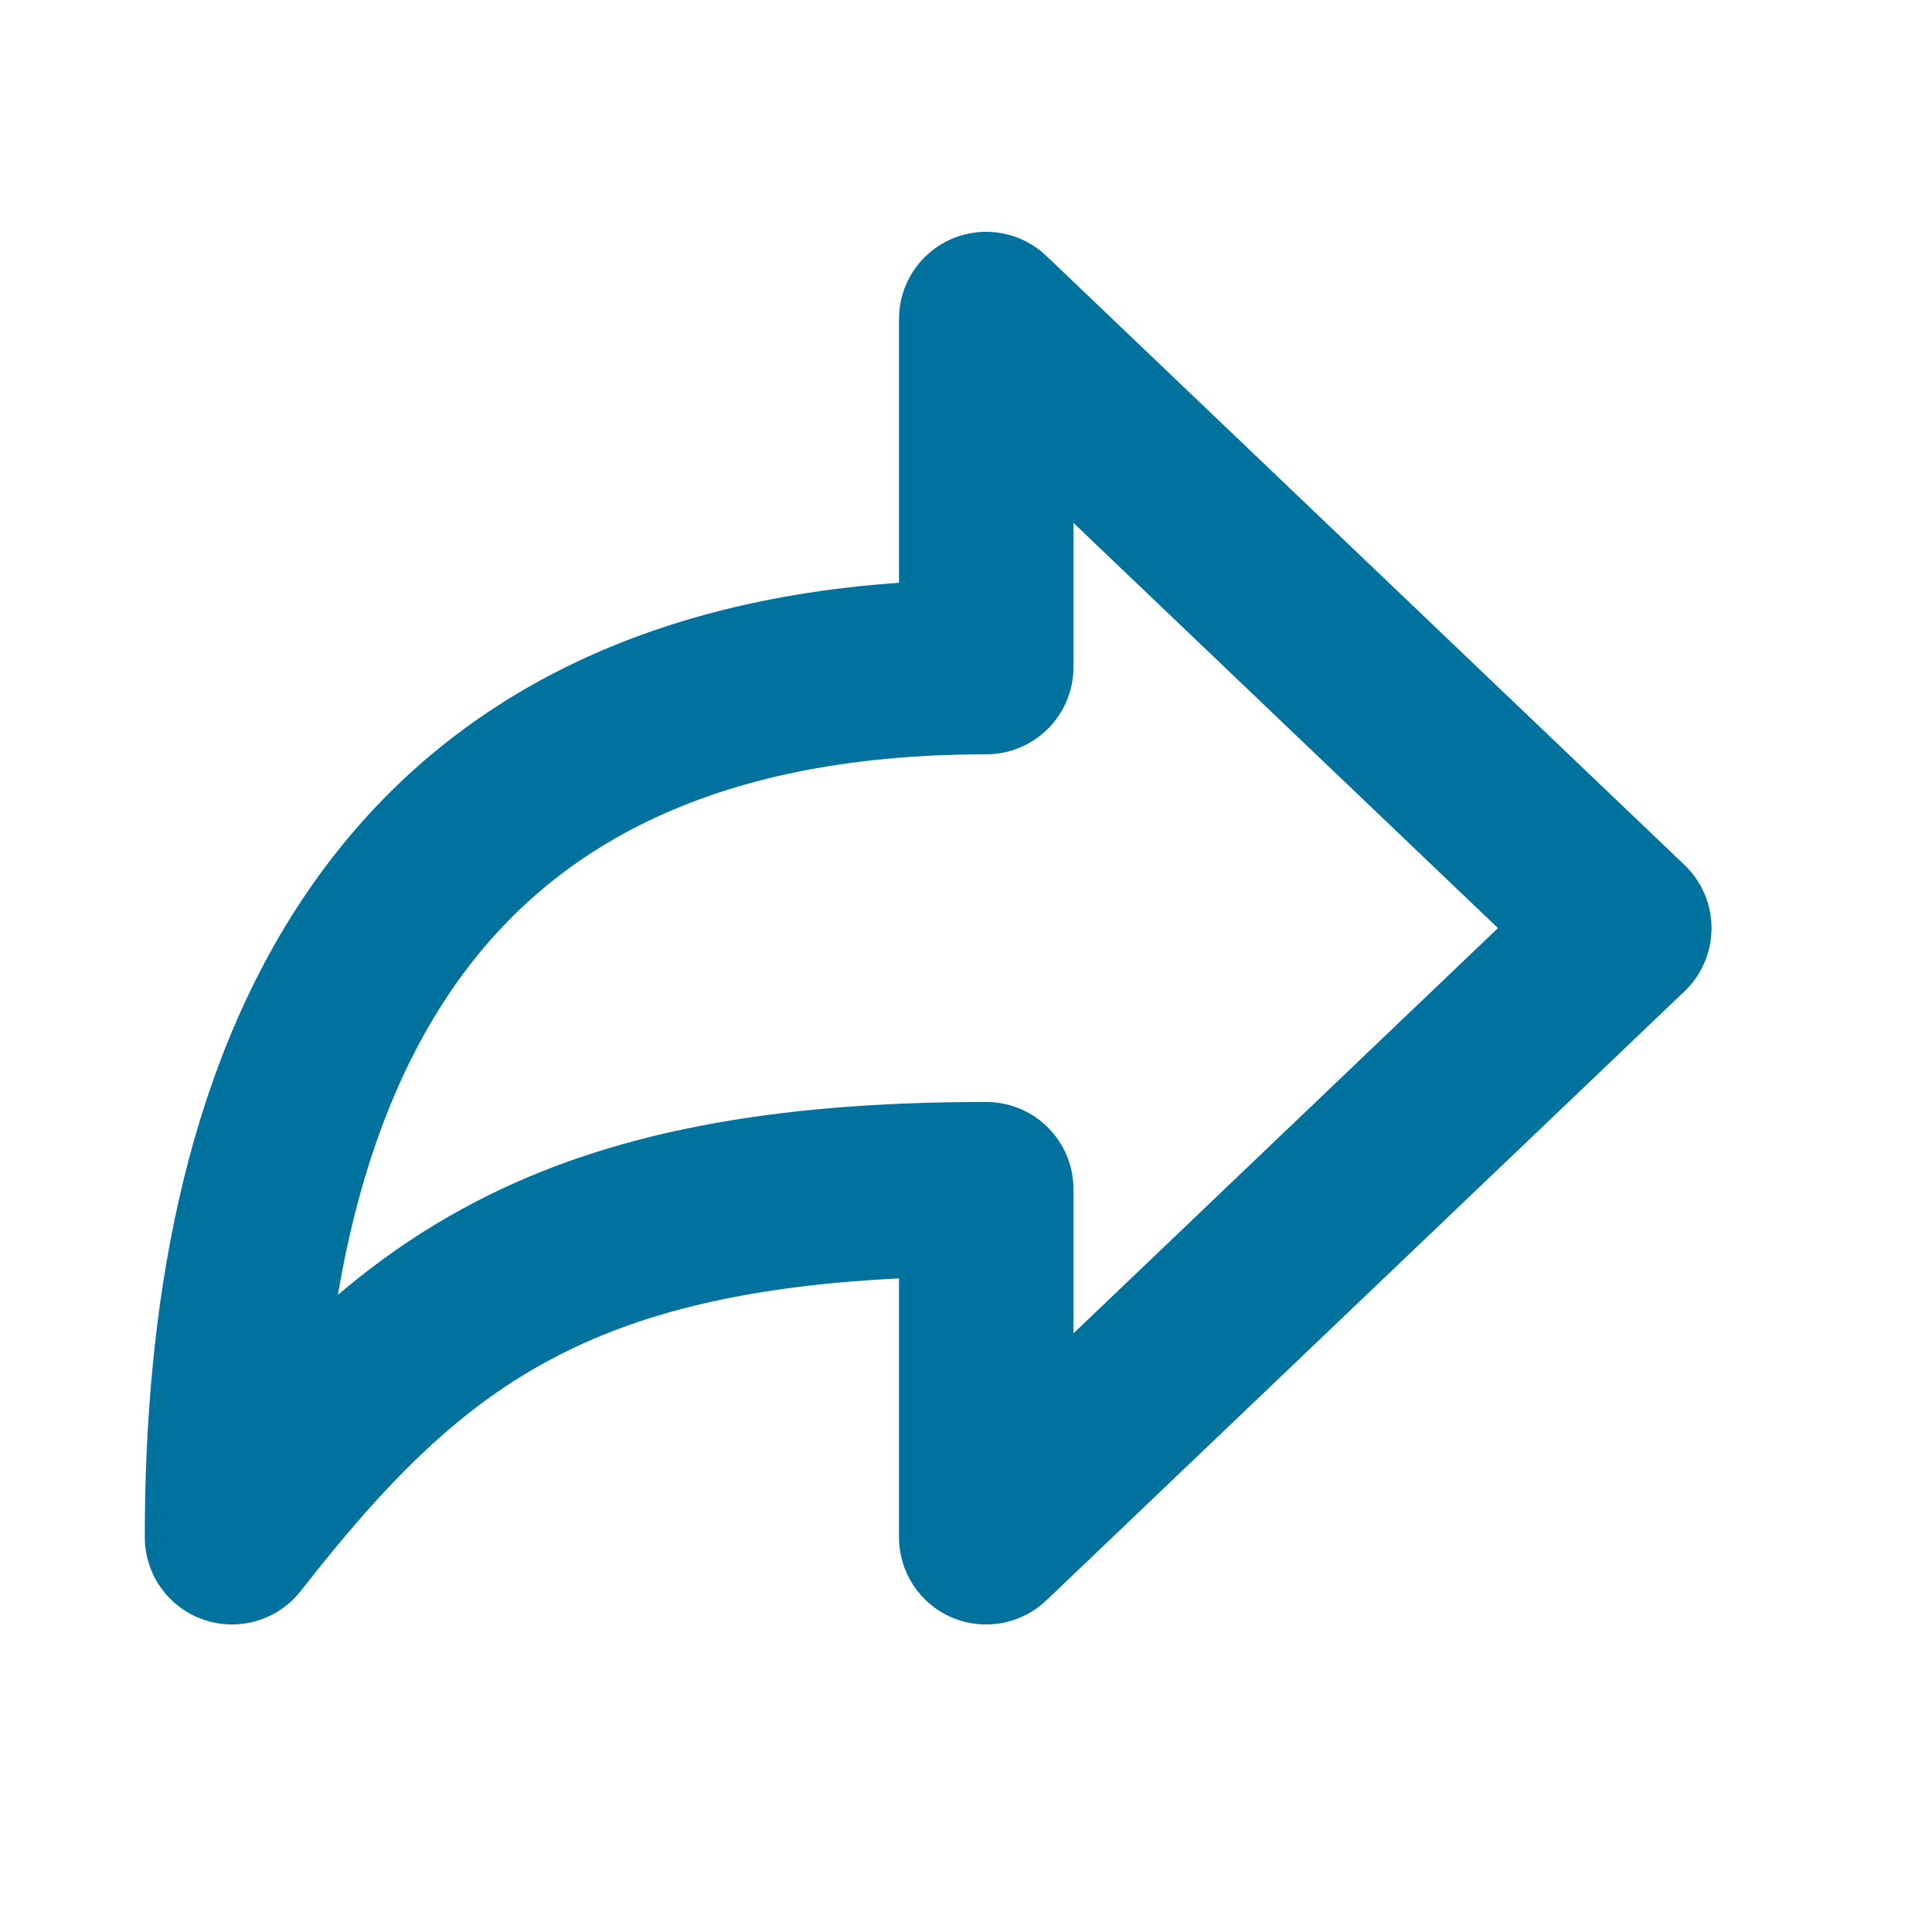
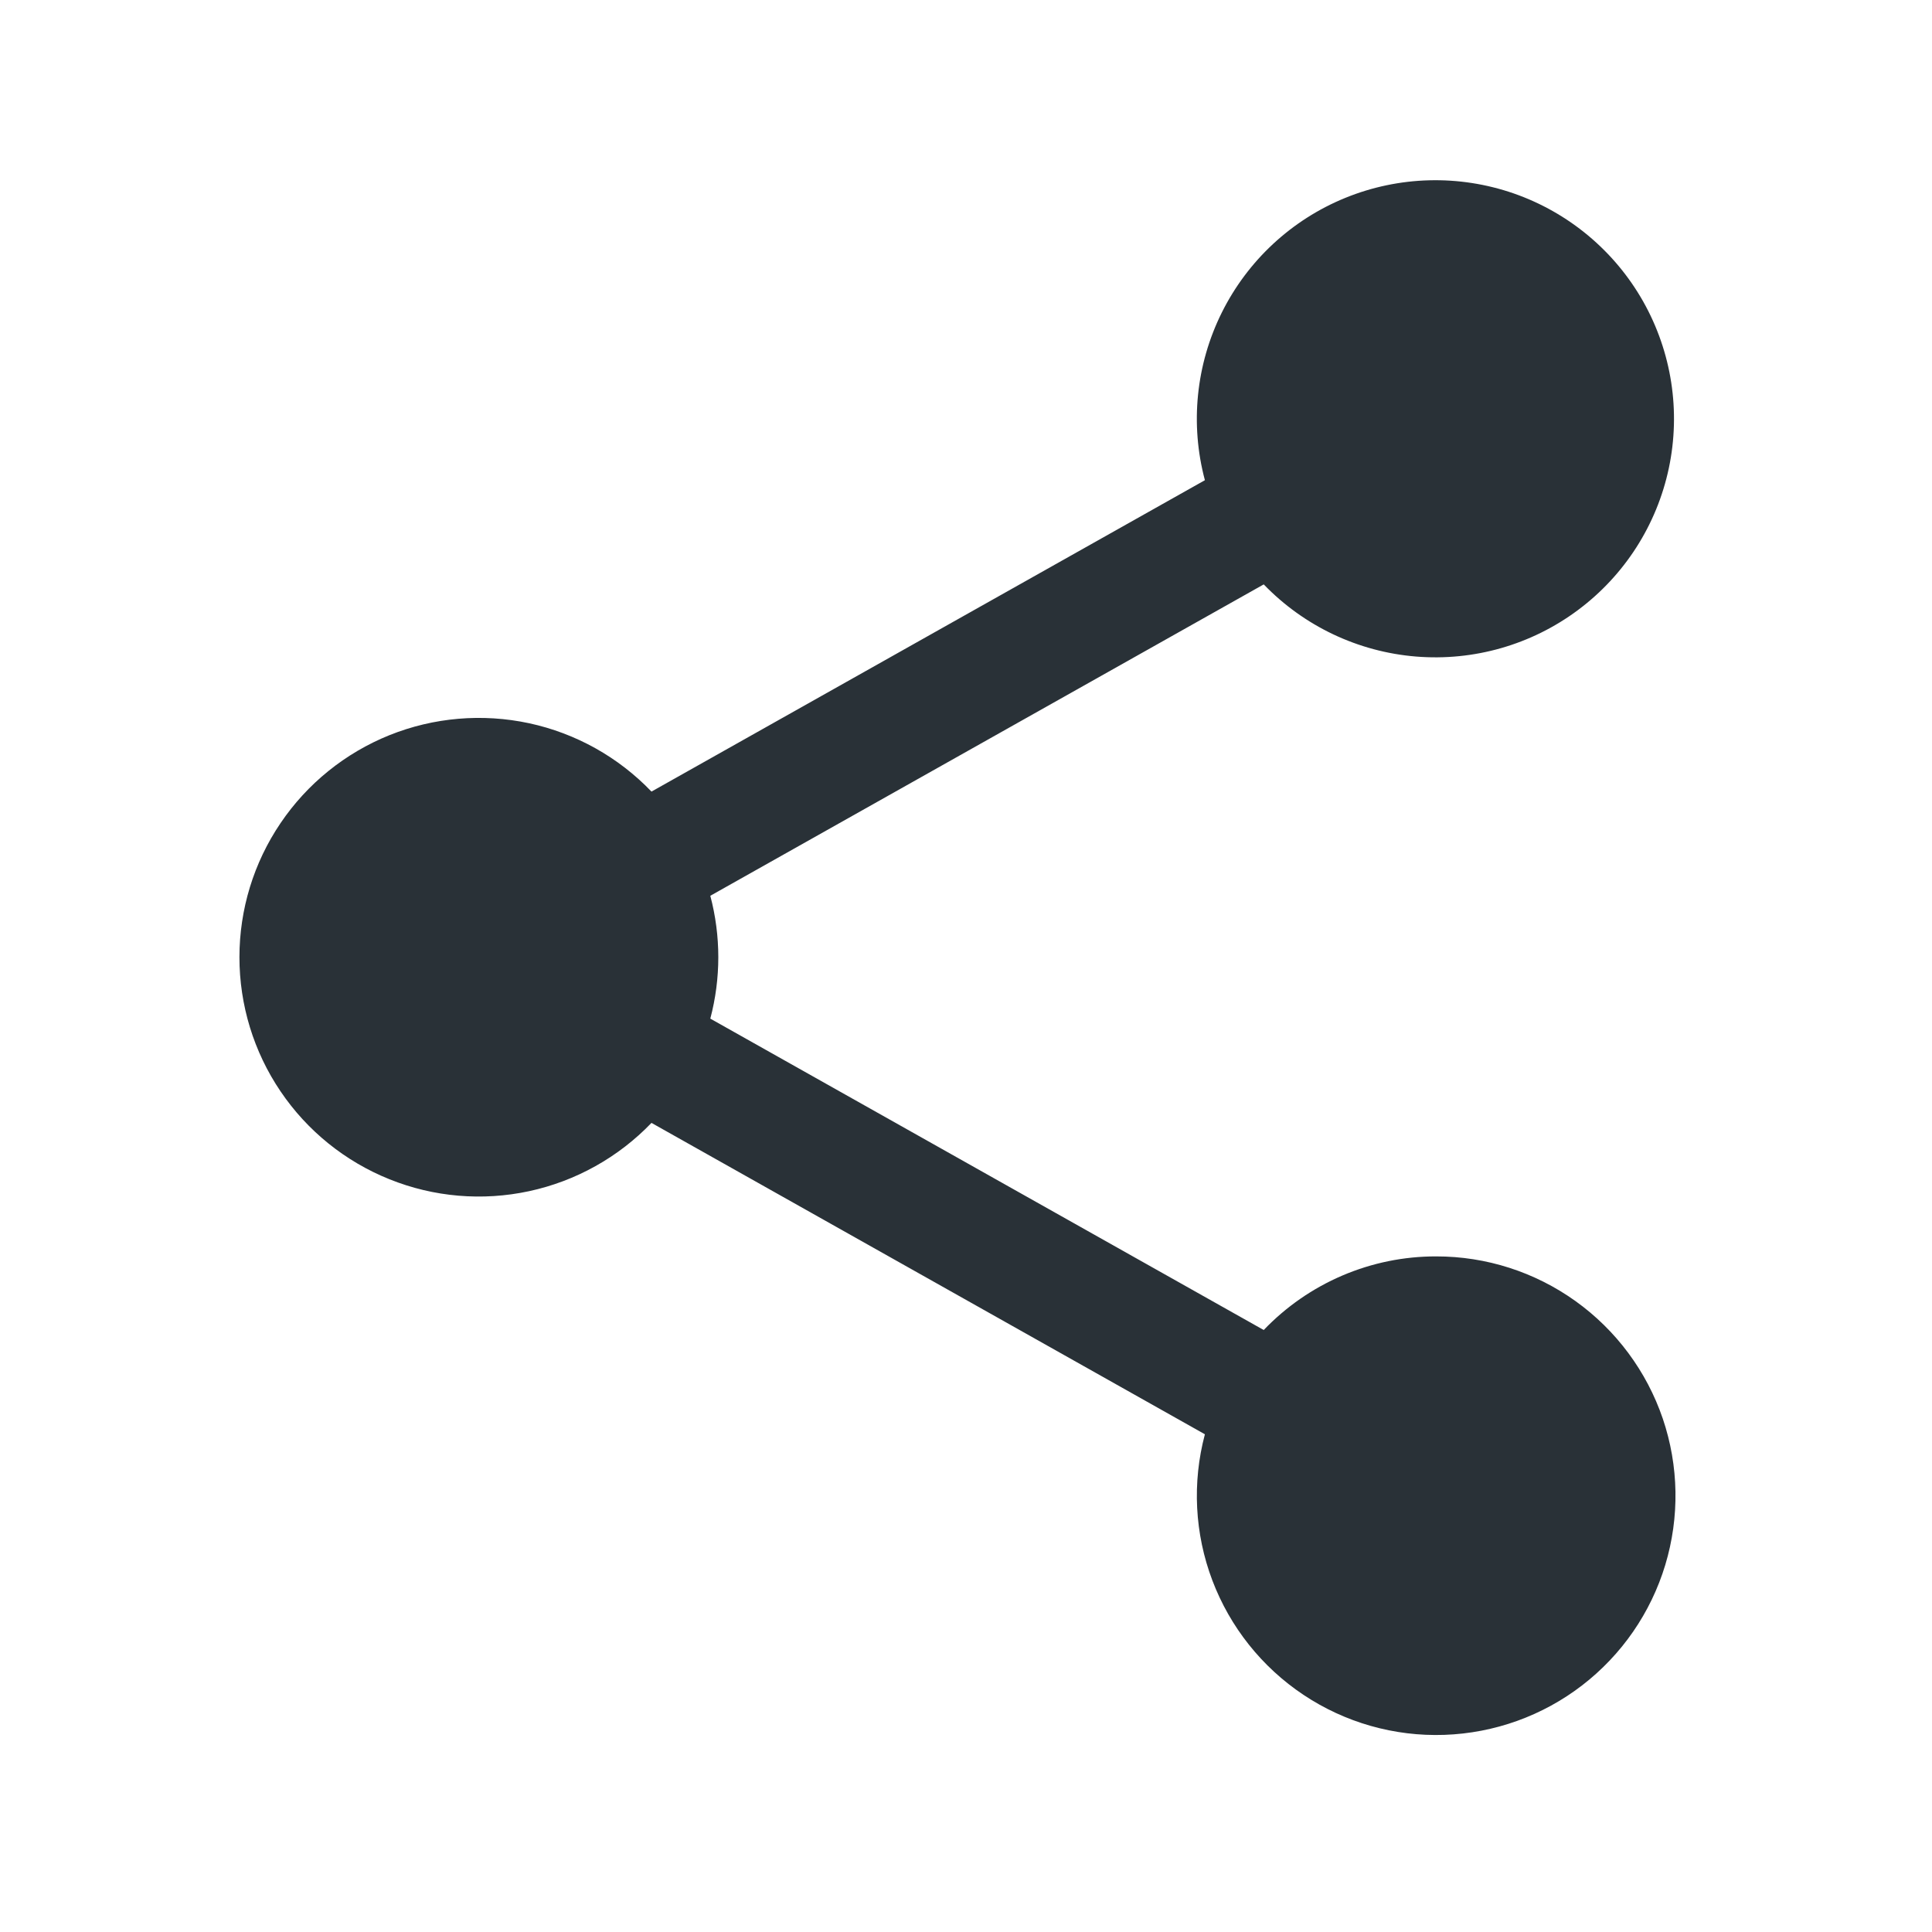
- <svg xmlns="http://www.w3.org/2000/svg" width="16" height="16" viewBox="0 0 16 16" fill="none">
-   <path fill-rule="evenodd" clip-rule="evenodd" d="M7.978 2.2C8.155 2.125 8.36 2.162 8.499 2.295L13.784 7.339C13.879 7.43 13.932 7.555 13.932 7.686C13.932 7.818 13.879 7.943 13.784 8.034L8.499 13.078C8.36 13.211 8.155 13.248 7.978 13.173C7.801 13.097 7.687 12.923 7.687 12.731V10.336C6.25 10.379 5.269 10.619 4.502 11.016C3.652 11.455 3.016 12.11 2.3 13.027C2.174 13.188 1.959 13.252 1.765 13.185C1.571 13.118 1.441 12.936 1.441 12.731C1.441 10.903 1.742 8.985 2.752 7.513C3.721 6.101 5.298 5.165 7.687 5.055V2.642C7.687 2.45 7.801 2.276 7.978 2.2ZM8.648 3.765V5.525C8.648 5.79 8.433 6.005 8.167 6.005C5.77 6.005 4.369 6.854 3.544 8.057C2.92 8.966 2.596 10.118 2.469 11.361C2.937 10.885 3.447 10.479 4.061 10.162C5.095 9.627 6.376 9.368 8.167 9.368C8.433 9.368 8.648 9.583 8.648 9.848V11.608L12.756 7.686L8.648 3.765Z" fill="#00729D" stroke="#00729D" stroke-width="0.484" stroke-linejoin="round" />
+ <svg xmlns="http://www.w3.org/2000/svg" width="29" height="29" viewBox="0 0 29 29" fill="none">
+   <path d="M21.557 18.859C21.073 18.858 20.595 18.956 20.15 19.146C19.705 19.336 19.303 19.615 18.969 19.964L10.662 15.29C10.822 14.686 10.822 14.05 10.662 13.446L18.969 8.772C19.574 9.399 20.386 9.784 21.255 9.855C22.123 9.926 22.988 9.678 23.686 9.157C24.385 8.636 24.87 7.879 25.05 7.026C25.23 6.174 25.093 5.285 24.665 4.526C24.236 3.767 23.546 3.191 22.723 2.904C21.9 2.618 21.001 2.641 20.194 2.97C19.387 3.299 18.728 3.911 18.34 4.691C17.952 5.471 17.861 6.366 18.086 7.208L9.779 11.882C9.282 11.364 8.643 11.007 7.942 10.856C7.241 10.706 6.511 10.768 5.846 11.035C5.181 11.303 4.611 11.763 4.21 12.357C3.808 12.951 3.594 13.651 3.594 14.368C3.594 15.085 3.808 15.786 4.21 16.38C4.611 16.974 5.181 17.434 5.846 17.701C6.511 17.969 7.241 18.031 7.942 17.88C8.643 17.729 9.282 17.372 9.779 16.855L18.086 21.529C17.893 22.254 17.932 23.021 18.198 23.723C18.464 24.424 18.942 25.025 19.567 25.441C20.191 25.857 20.93 26.067 21.68 26.041C22.43 26.015 23.153 25.756 23.748 25.298C24.342 24.841 24.779 24.209 24.996 23.491C25.213 22.773 25.2 22.004 24.959 21.294C24.717 20.584 24.259 19.967 23.649 19.53C23.039 19.093 22.308 18.858 21.557 18.859Z" fill="#293137" />
</svg>
